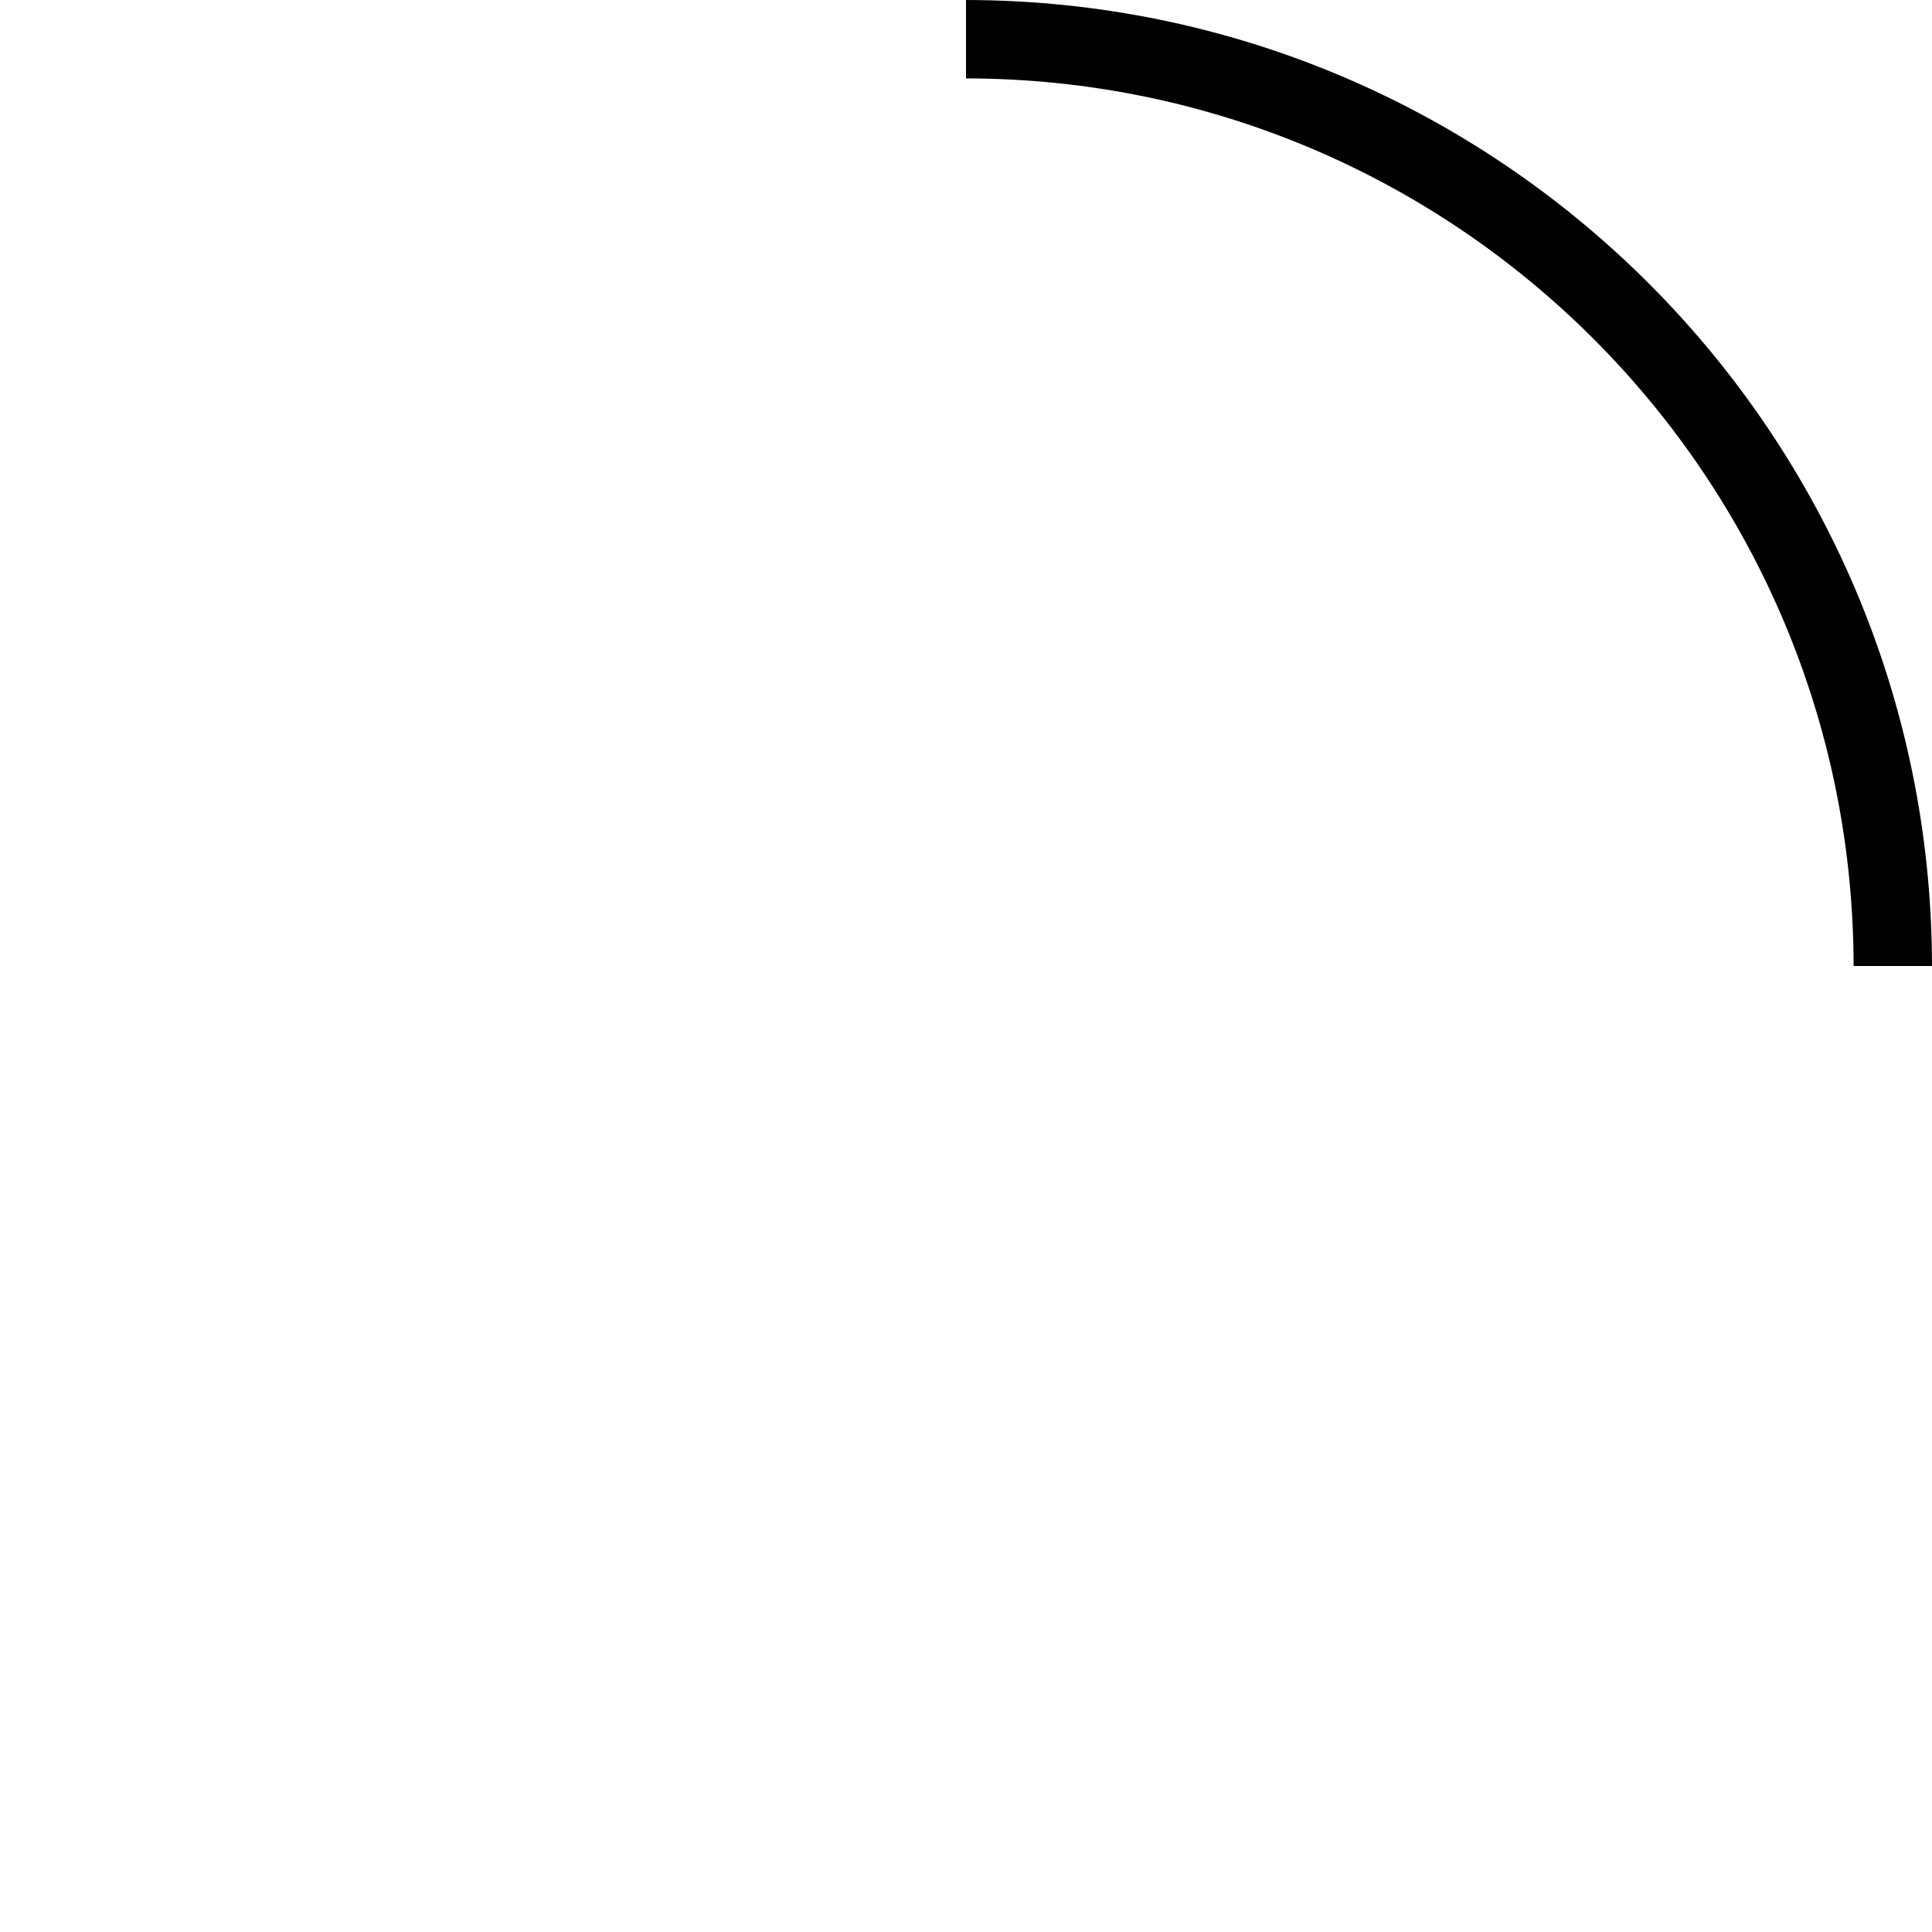
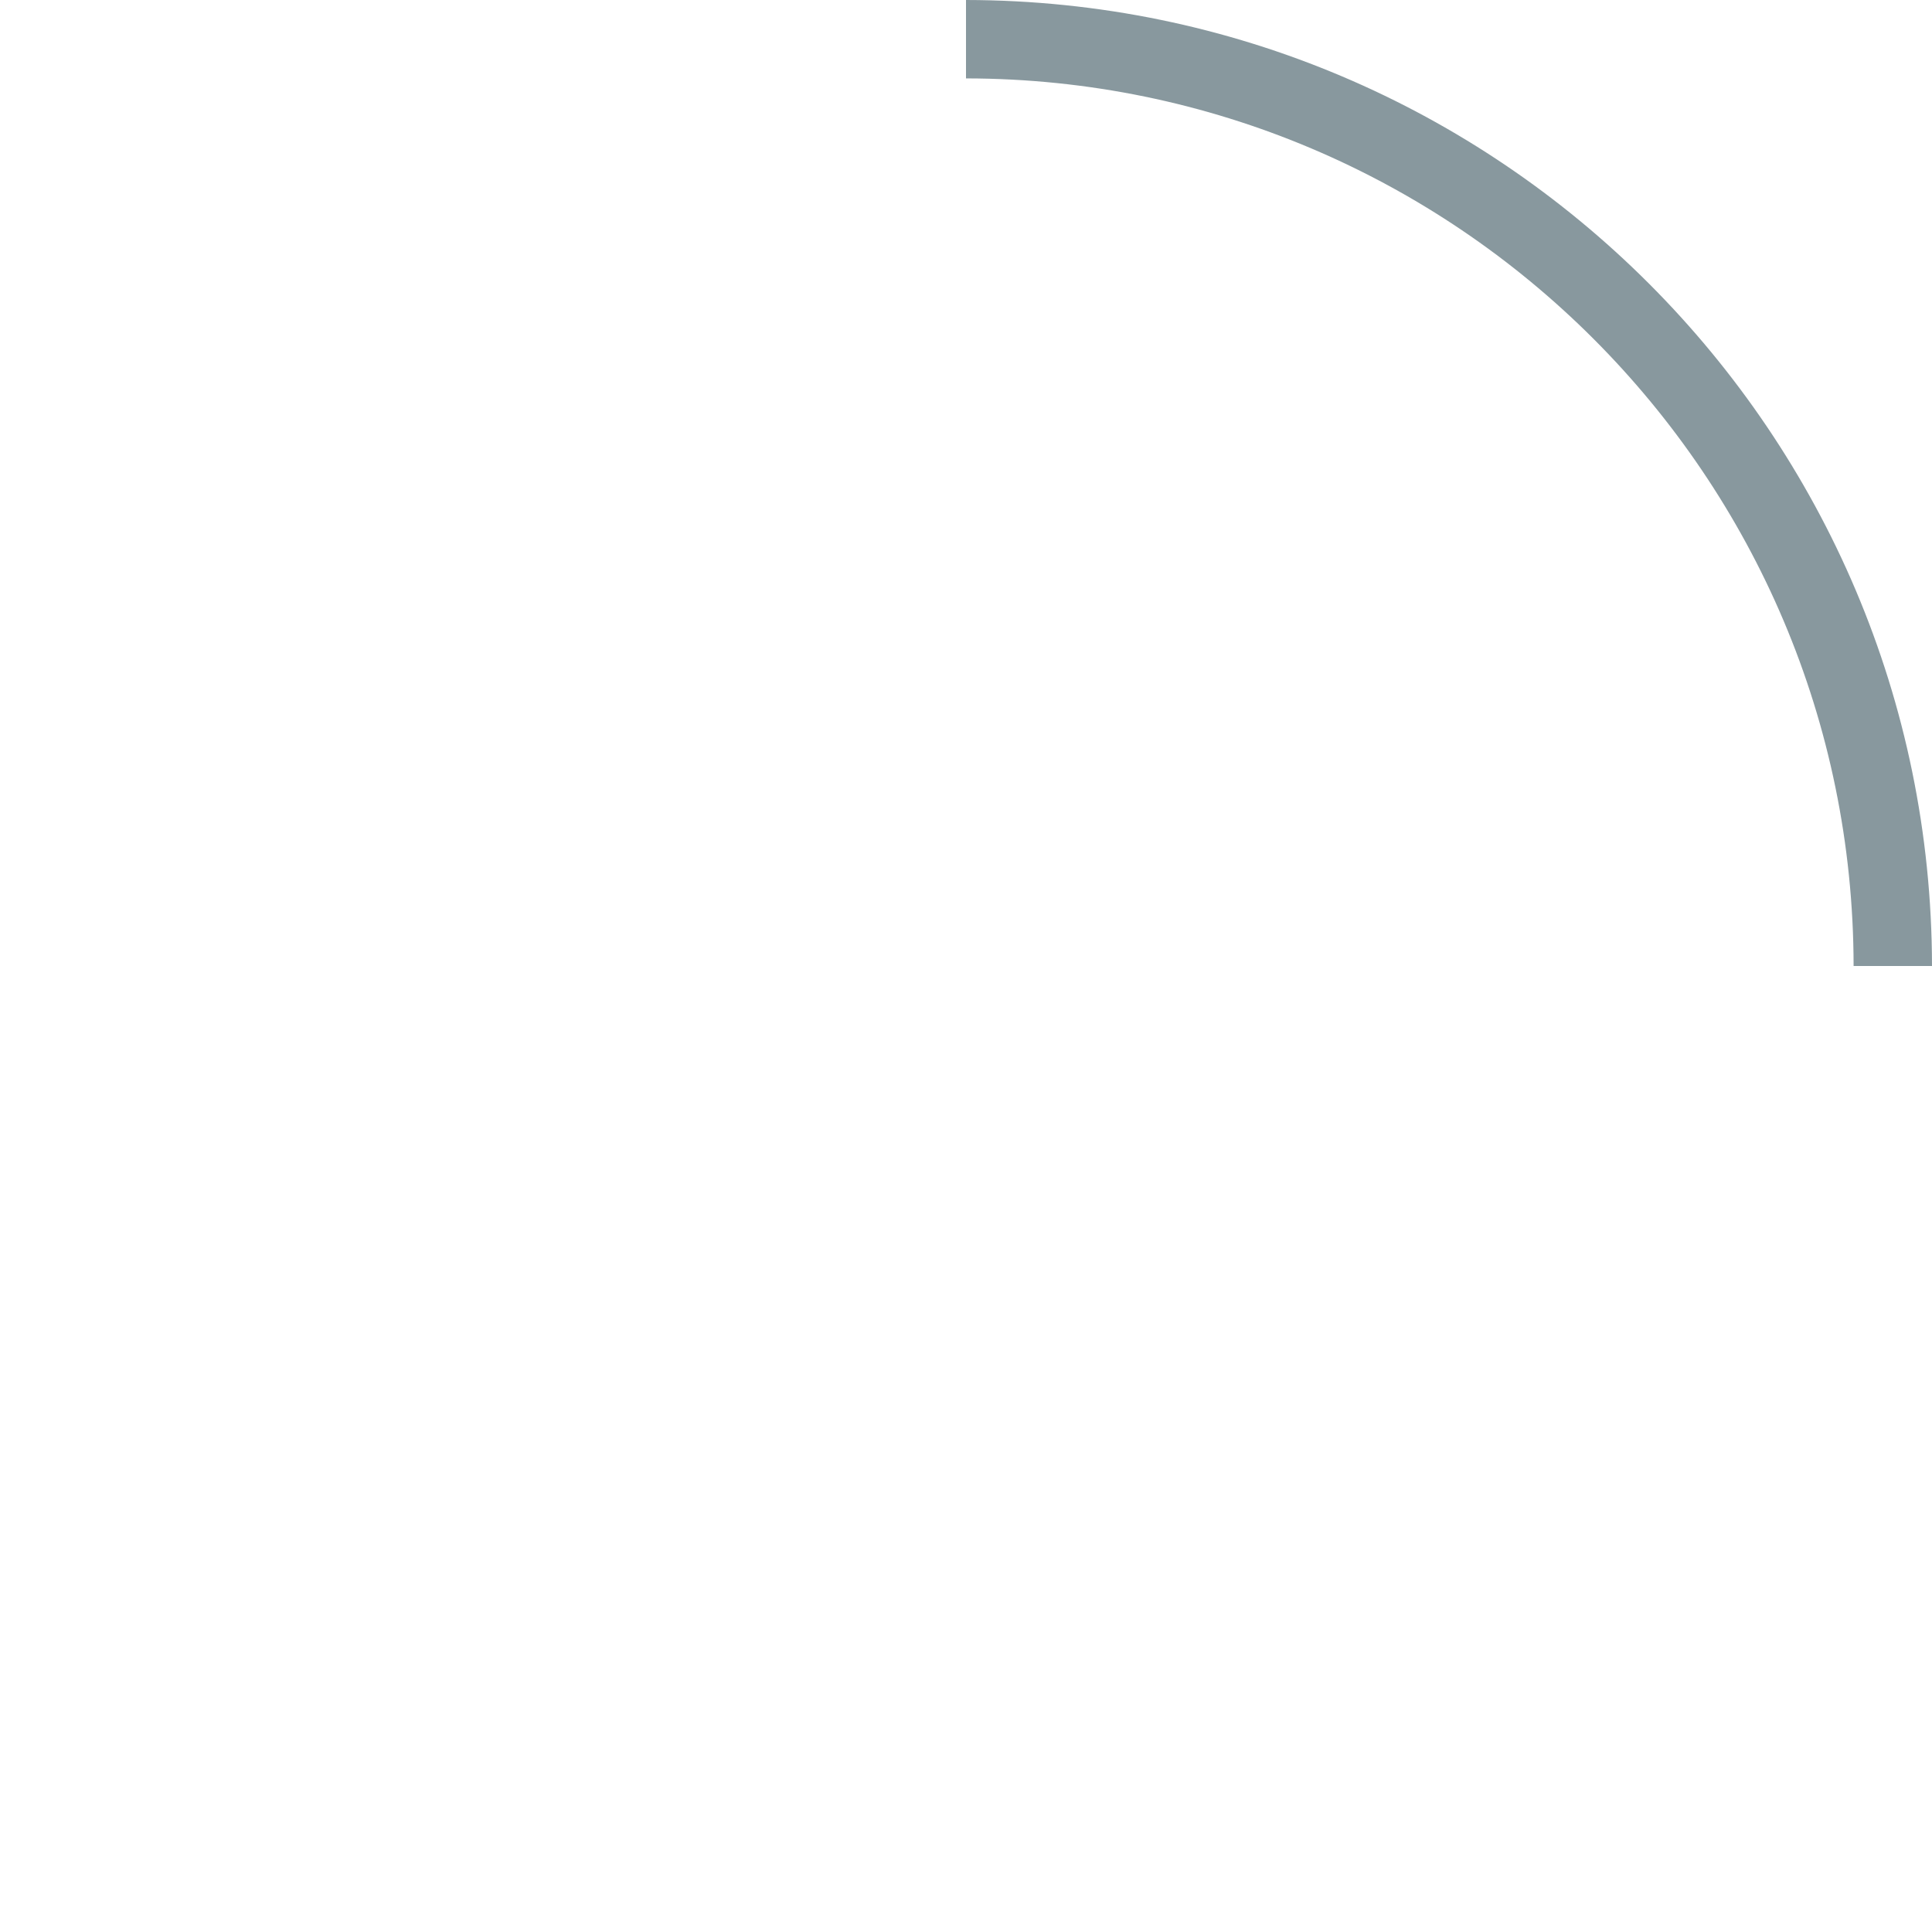
<svg xmlns="http://www.w3.org/2000/svg" viewBox="0 0 190 190">
  <g id="Layer_1" data-name="Layer 1">
-     <path d="M95,7.71V0a95.13,95.13,0,0,1,95,95h-7.71A87.39,87.39,0,0,0,95,7.71Z" />
+     <path d="M95,7.71V0a95.13,95.13,0,0,1,95,95h-7.71A87.39,87.39,0,0,0,95,7.71Z" fill="#88989e" />
  </g>
</svg>
